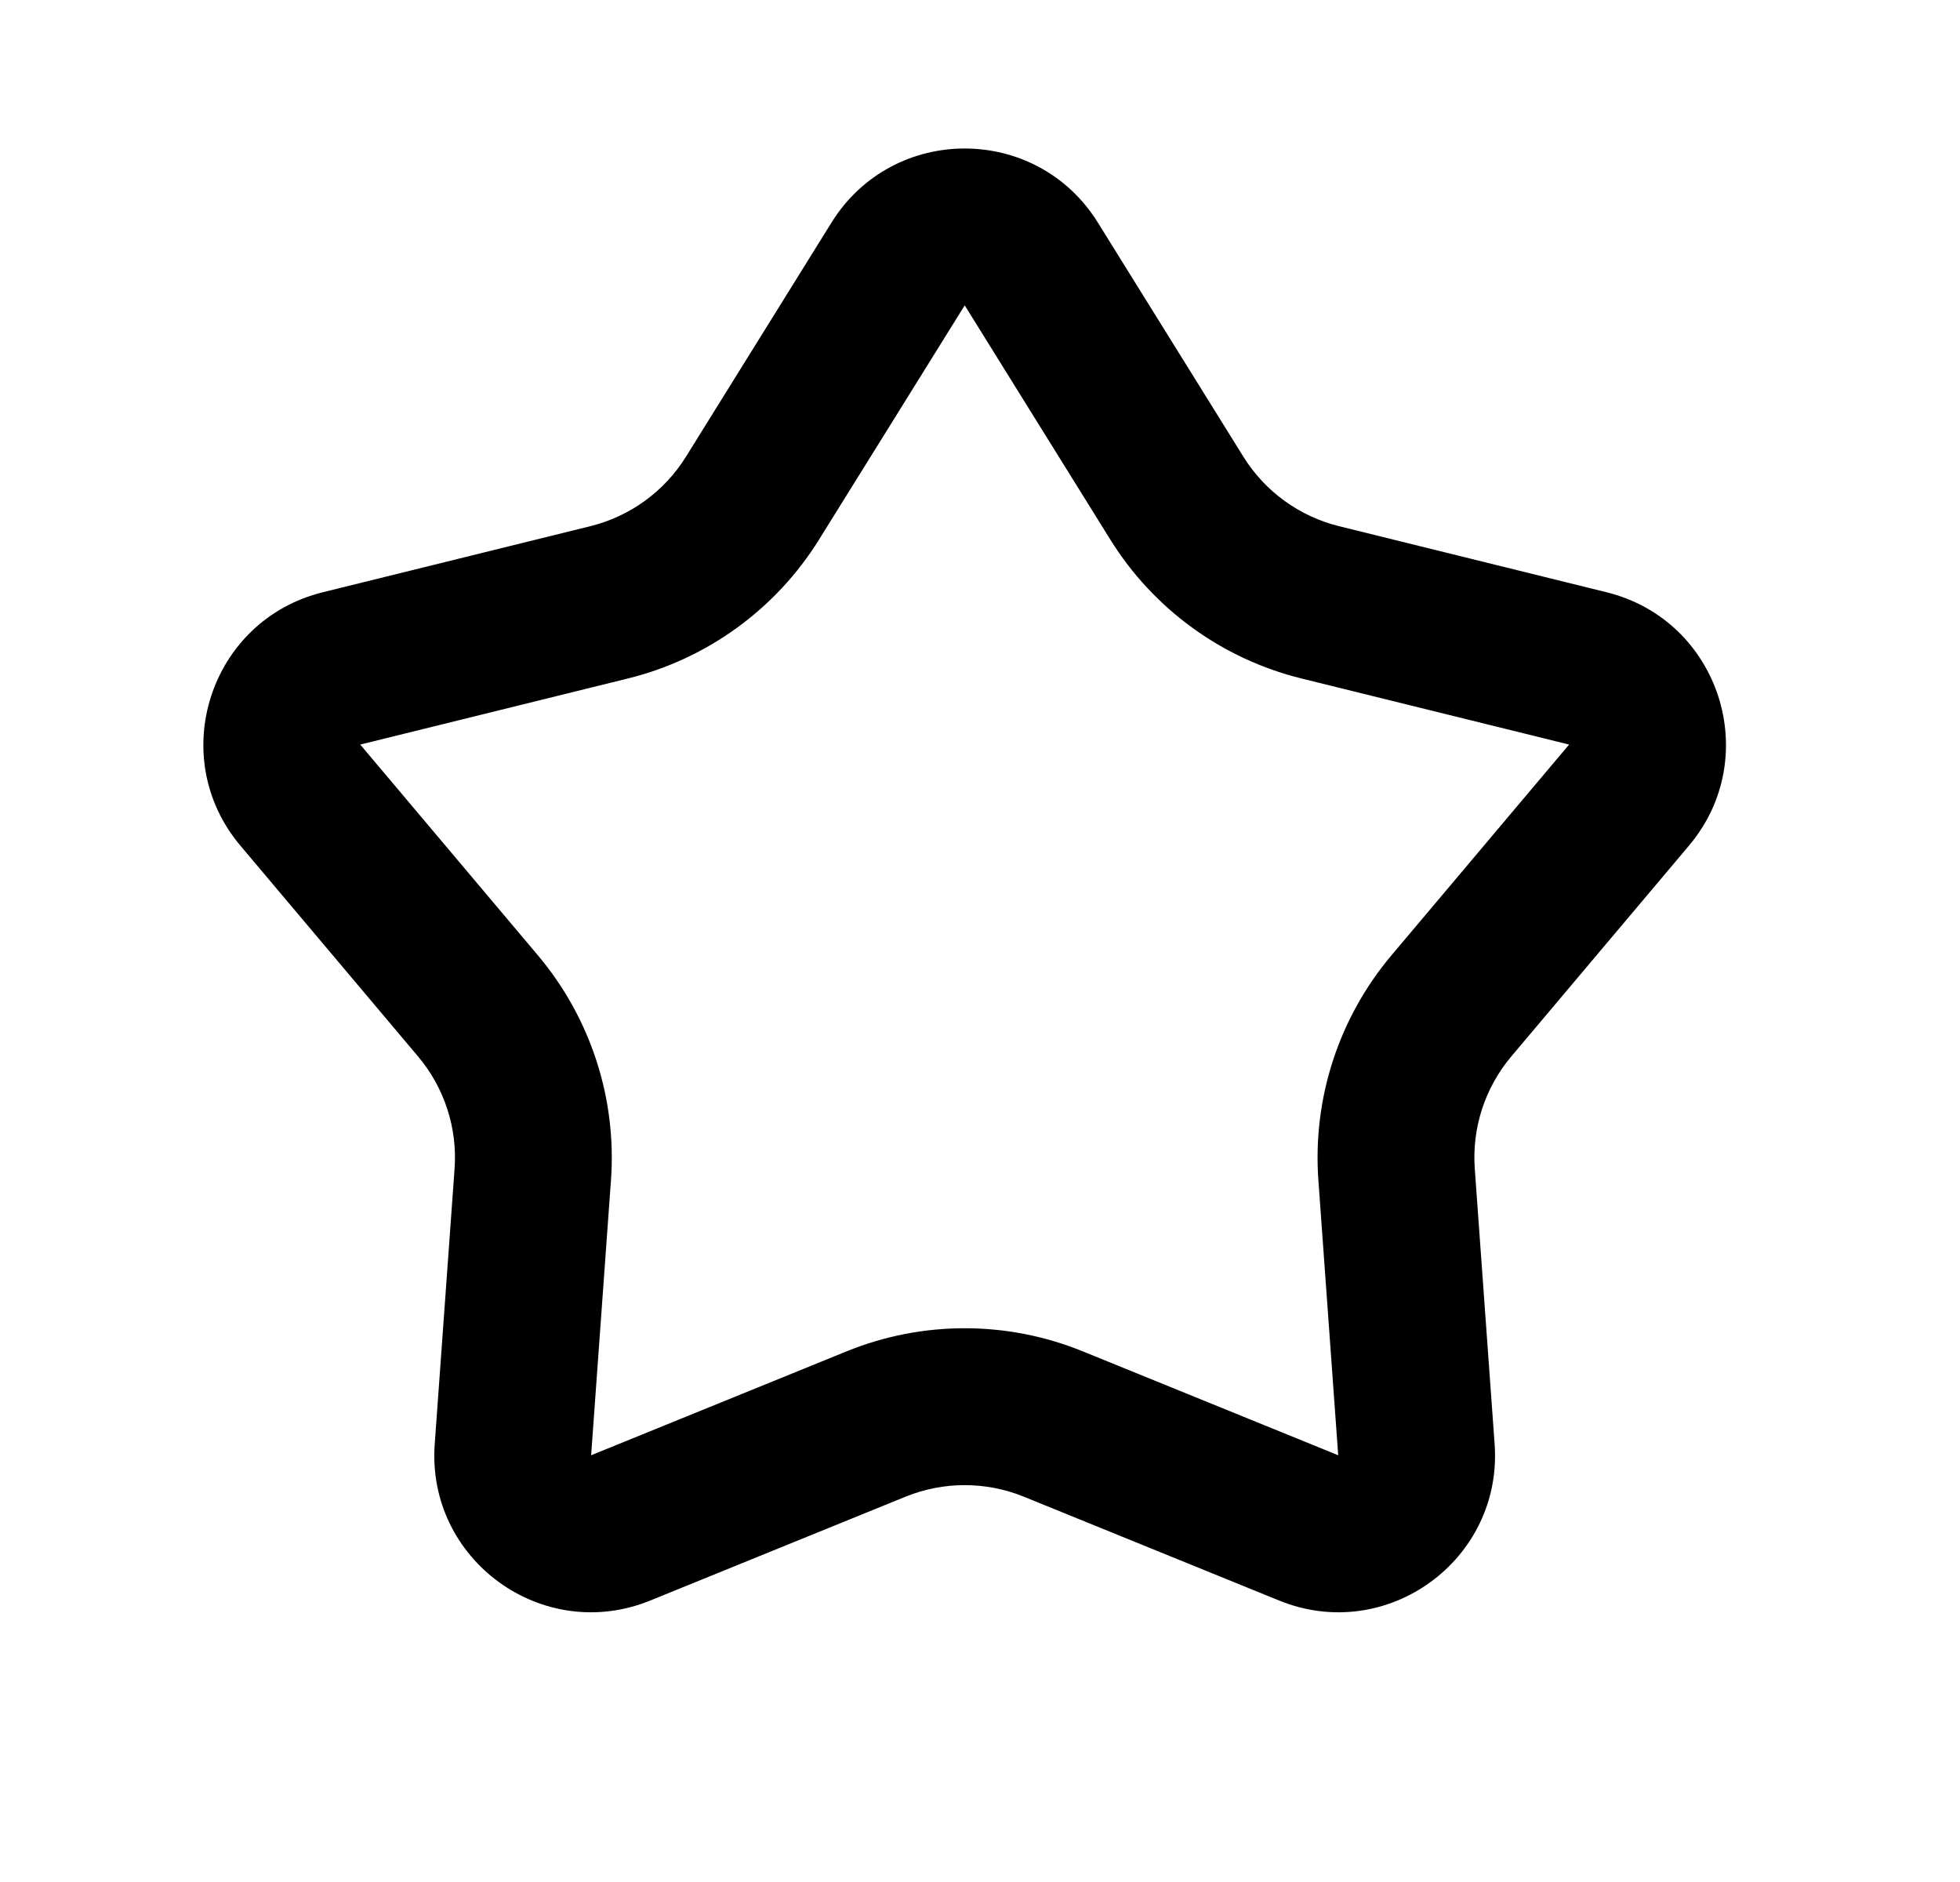
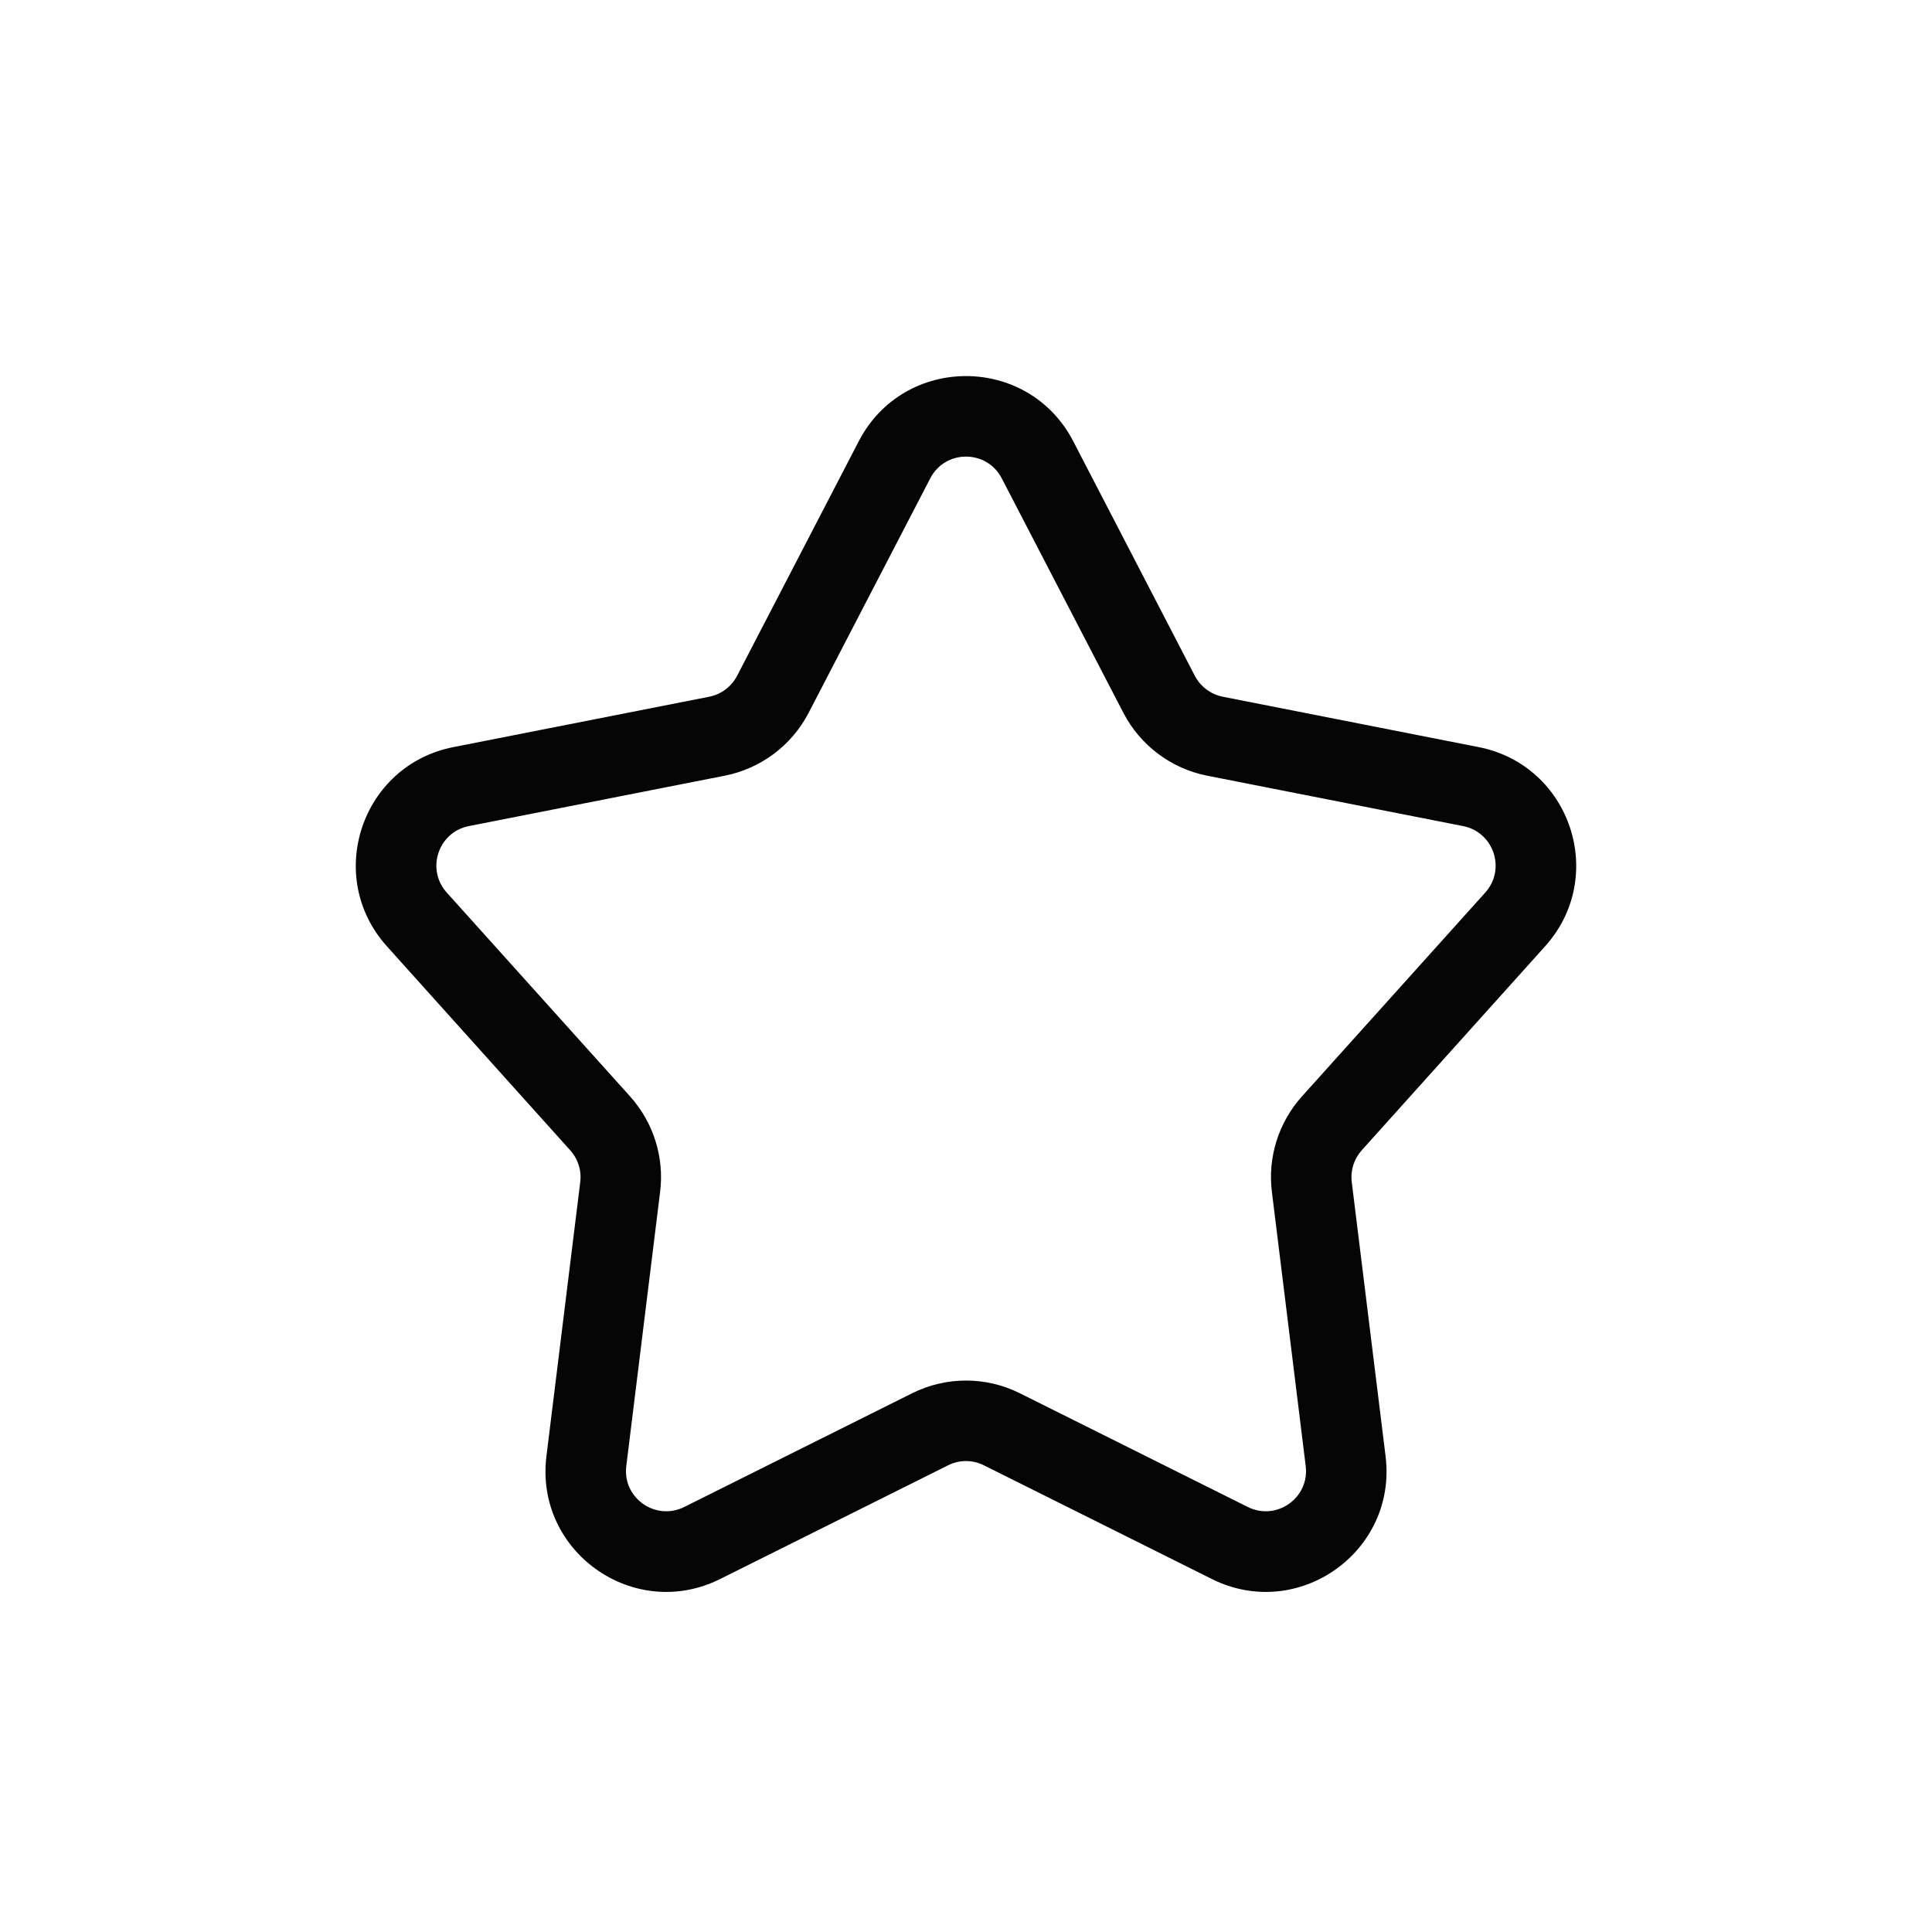
- <svg xmlns="http://www.w3.org/2000/svg" width="25" height="24" viewBox="0 0 25 24" fill="none">
-   <path fill-rule="evenodd" clip-rule="evenodd" d="M10.606 2.838C11.389 1.579 13.22 1.579 14.003 2.838L15.86 5.825C16.135 6.267 16.573 6.585 17.079 6.71L20.493 7.553C21.932 7.909 22.498 9.651 21.543 10.784L19.276 13.473C18.94 13.872 18.773 14.386 18.811 14.906L19.064 18.414C19.171 19.892 17.689 20.969 16.316 20.411L13.058 19.086C12.575 18.89 12.034 18.89 11.551 19.086L8.293 20.411C6.92 20.969 5.438 19.892 5.545 18.414L5.798 14.906C5.836 14.386 5.669 13.872 5.333 13.473L3.066 10.784C2.111 9.651 2.677 7.909 4.116 7.553L7.53 6.71C8.036 6.585 8.474 6.267 8.749 5.825L10.606 2.838ZM12.305 3.894L10.447 6.881C9.897 7.766 9.022 8.402 8.01 8.652L4.595 9.495L6.862 12.184C7.534 12.982 7.868 14.01 7.793 15.05L7.54 18.558L10.798 17.233C11.764 16.84 12.845 16.84 13.811 17.233L17.069 18.558L16.816 15.05C16.741 14.01 17.075 12.982 17.747 12.184L20.014 9.495L16.599 8.652C15.587 8.402 14.712 7.766 14.162 6.881L12.305 3.894Z" fill="black" />
+ <svg xmlns="http://www.w3.org/2000/svg" width="24" height="24" viewBox="0 0 24 24" fill="none">
+   <path fill-rule="evenodd" clip-rule="evenodd" d="M10.668 5.481C11.228 4.402 12.772 4.402 13.332 5.481L14.842 8.394C14.913 8.529 15.04 8.625 15.19 8.655L18.369 9.281C19.511 9.506 19.973 10.889 19.194 11.755L16.916 14.289C16.82 14.396 16.774 14.54 16.792 14.684L17.212 18.089C17.359 19.277 16.124 20.149 15.054 19.615L12.223 18.203C12.083 18.132 11.917 18.132 11.777 18.203L8.946 19.615C7.876 20.149 6.641 19.277 6.788 18.089L7.208 14.684C7.226 14.54 7.18 14.396 7.083 14.289L4.806 11.755C4.027 10.889 4.489 9.506 5.631 9.281L8.81 8.655C8.96 8.625 9.087 8.529 9.157 8.394L10.668 5.481ZM12.444 5.942C12.257 5.582 11.743 5.582 11.556 5.942L10.045 8.855C9.835 9.26 9.451 9.548 9.003 9.636L5.824 10.262C5.444 10.337 5.29 10.798 5.549 11.087L7.827 13.62C8.117 13.943 8.254 14.376 8.2 14.807L7.78 18.212C7.731 18.608 8.143 18.898 8.5 18.72L11.33 17.308C11.752 17.097 12.248 17.097 12.67 17.308L15.5 18.72C15.857 18.898 16.269 18.608 16.22 18.212L15.8 14.807C15.746 14.376 15.883 13.943 16.173 13.62L18.451 11.087C18.71 10.798 18.556 10.337 18.175 10.262L14.996 9.636C14.549 9.548 14.165 9.26 13.955 8.855L12.444 5.942Z" fill="#050505" />
</svg>
